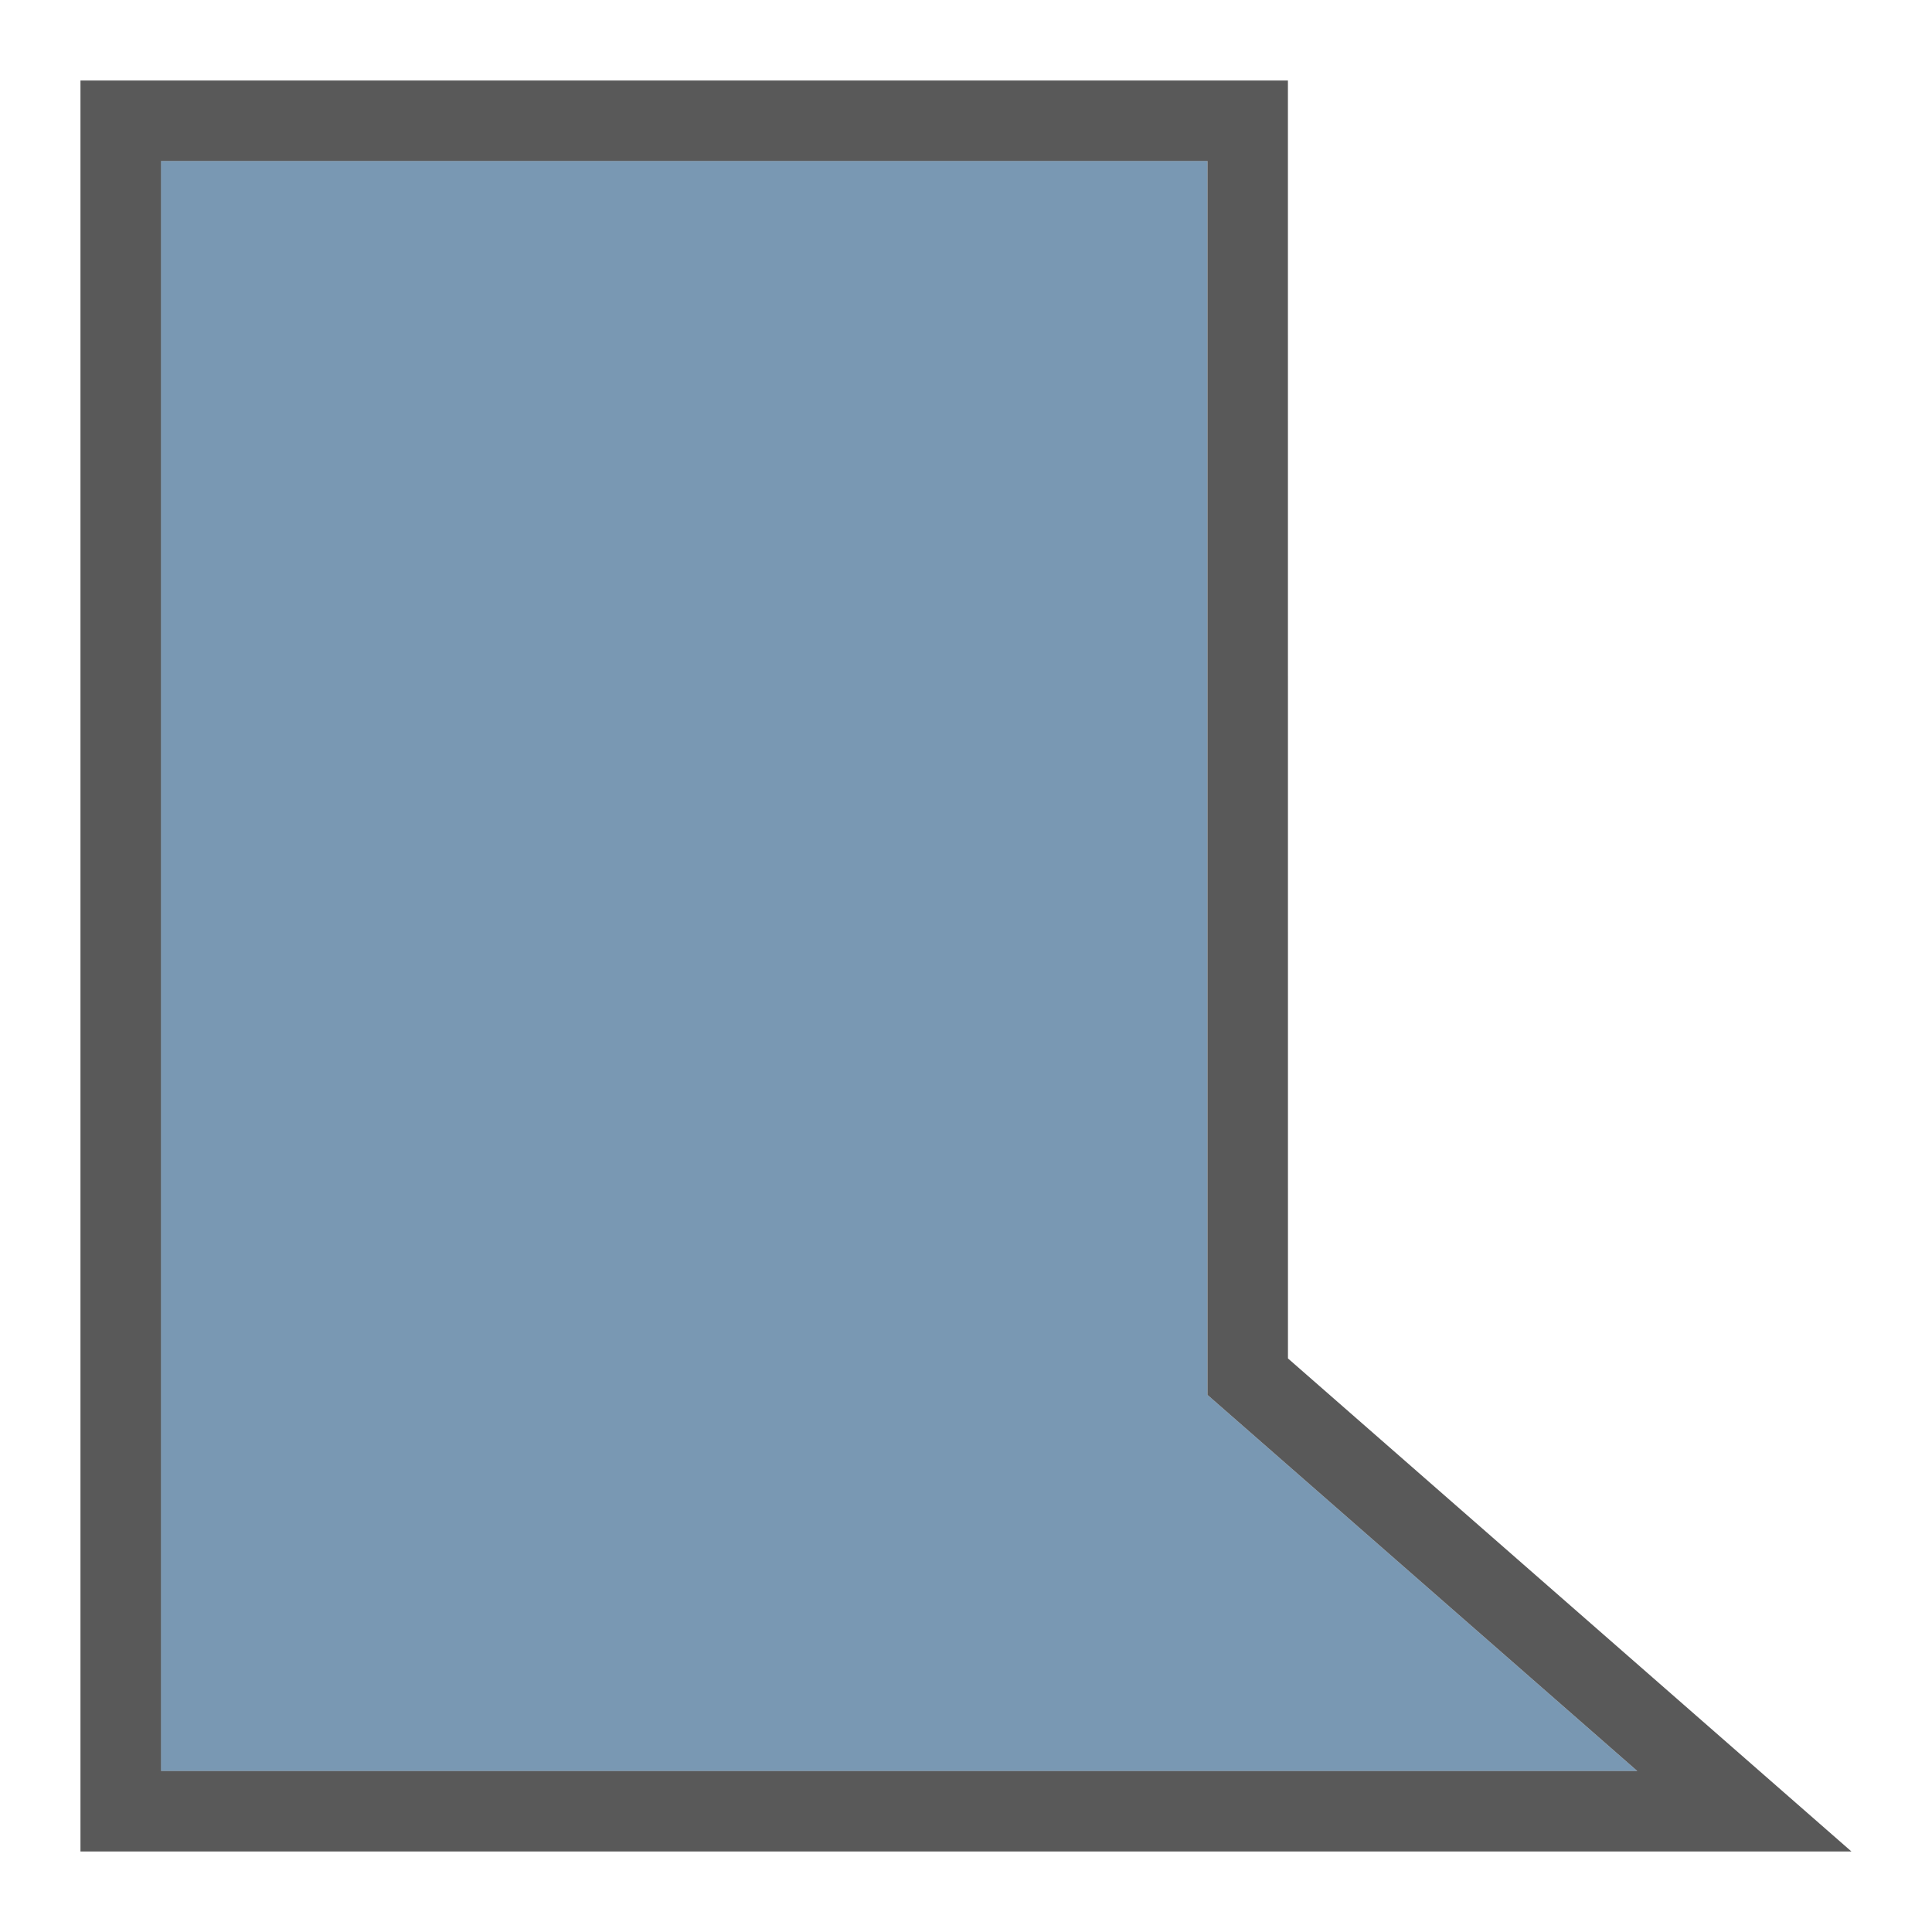
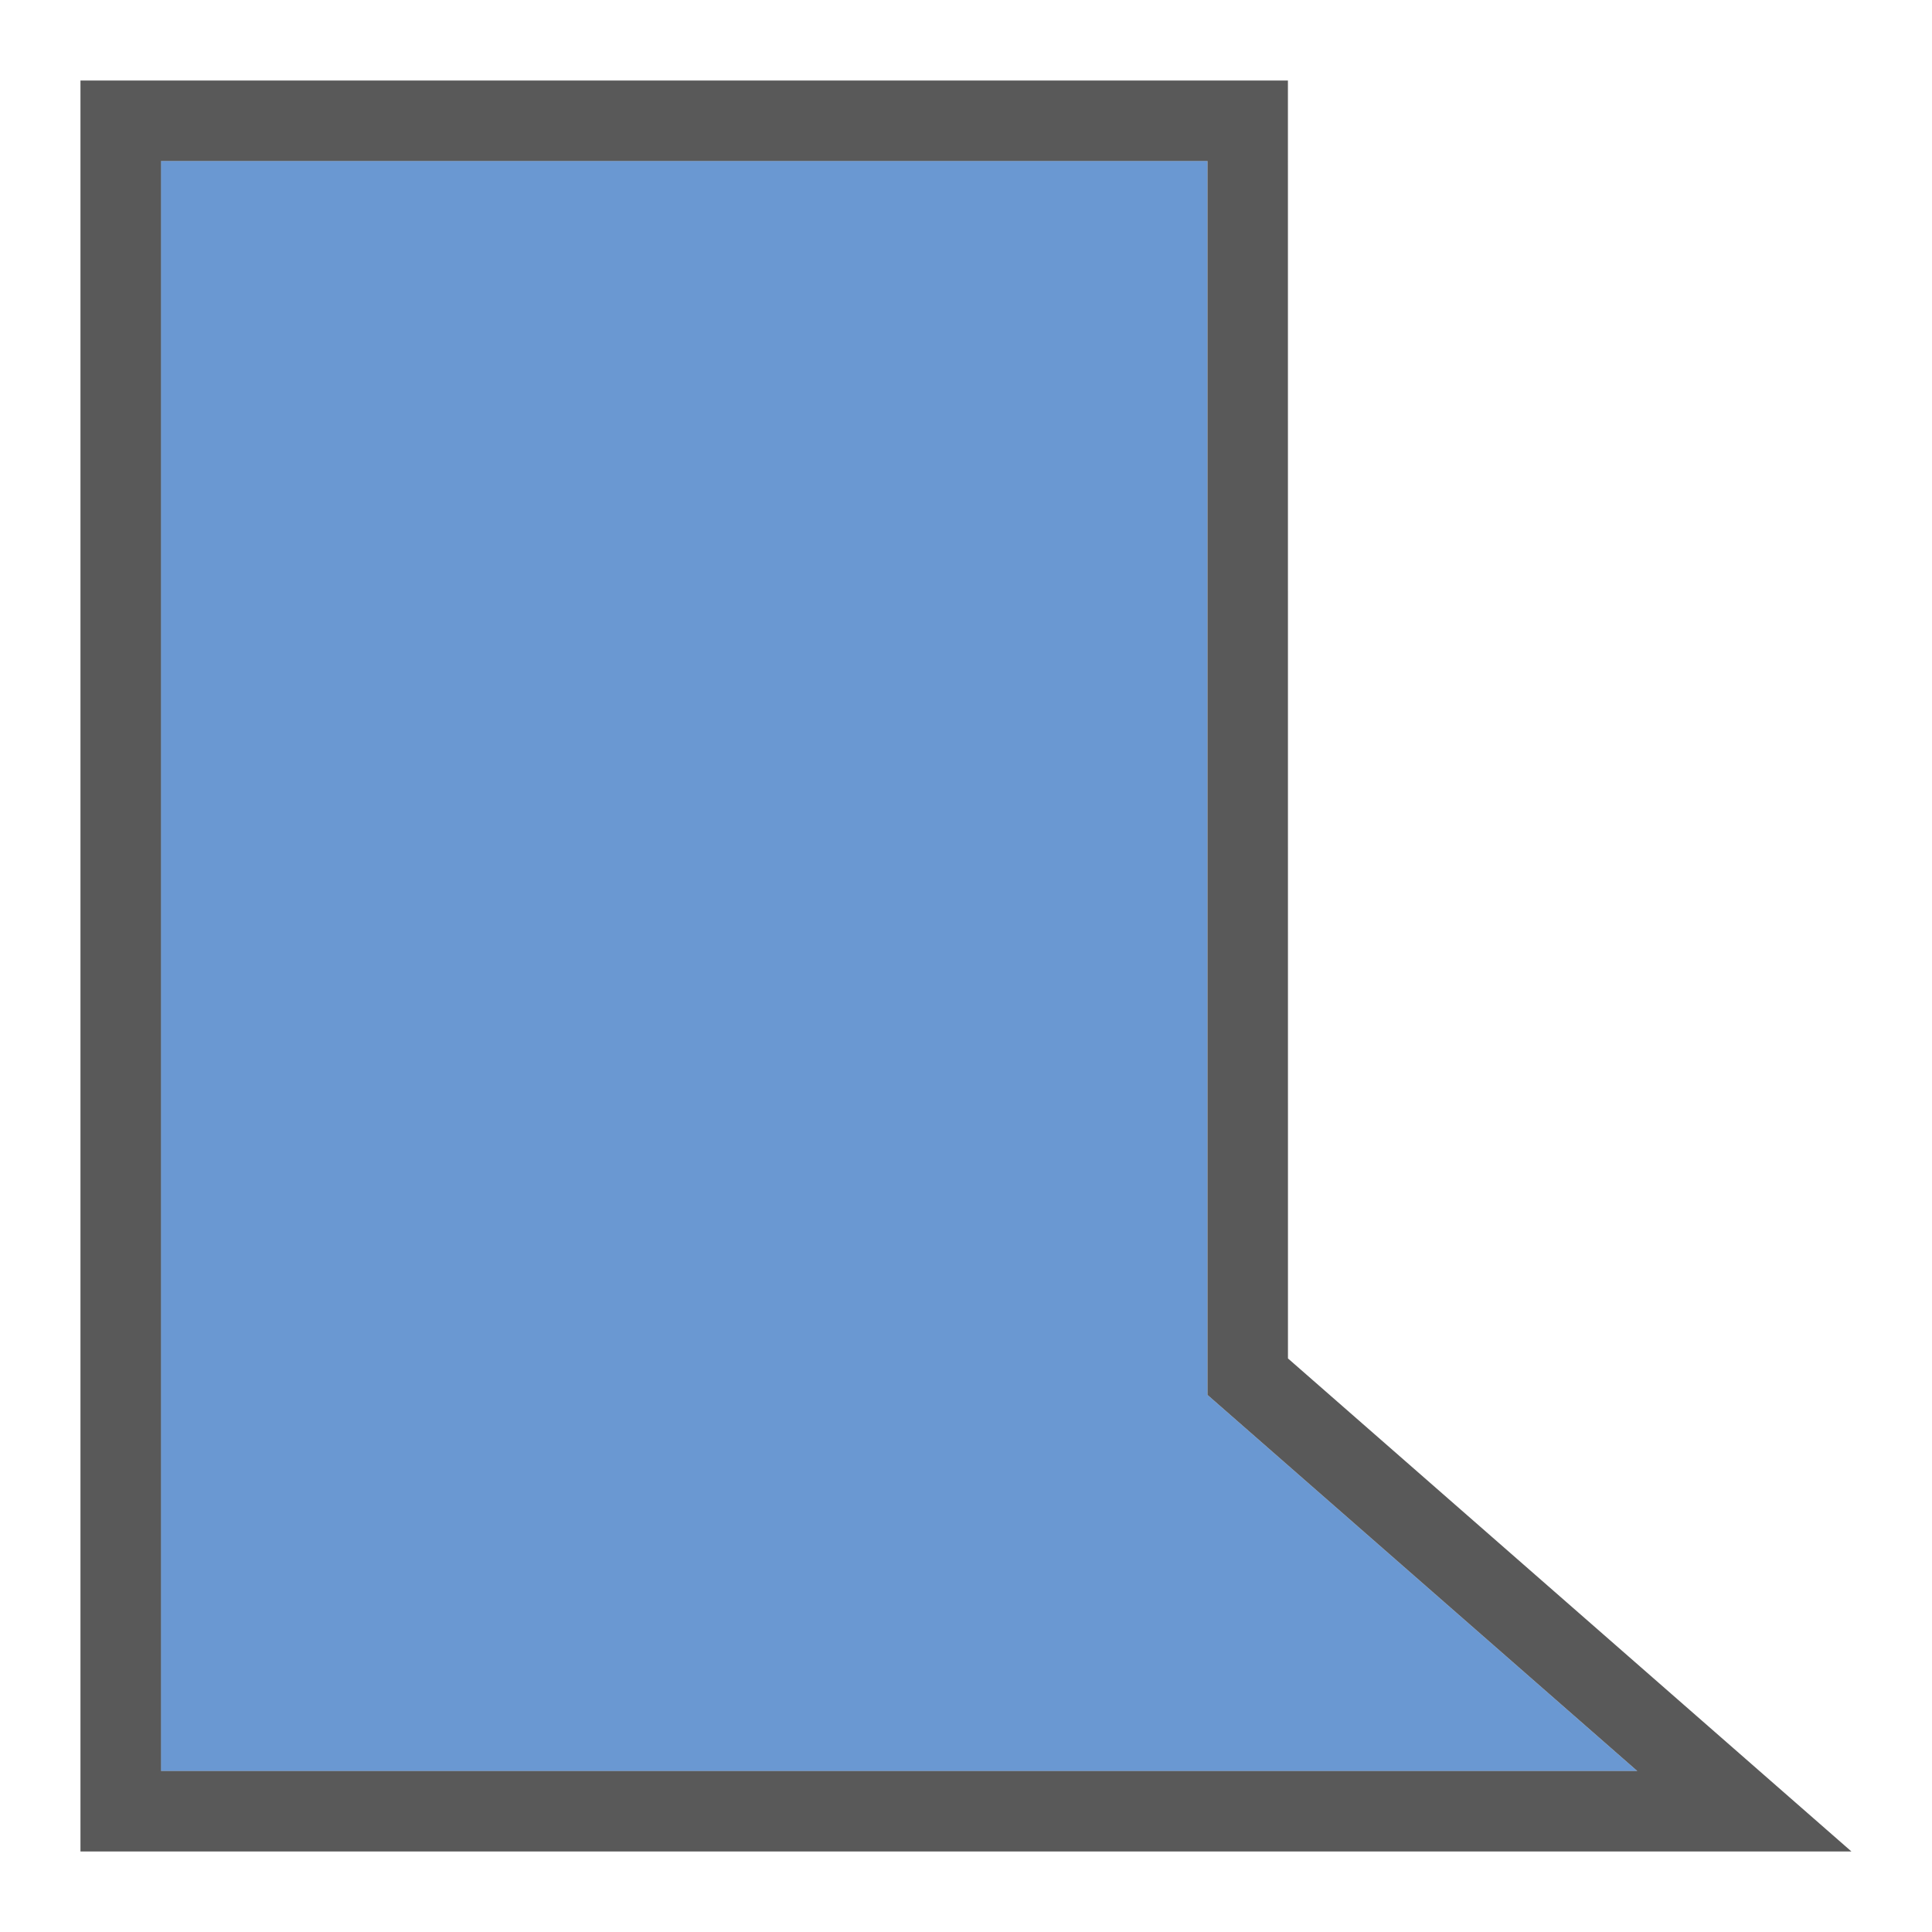
<svg xmlns="http://www.w3.org/2000/svg" width="24" height="24" id="svg11300" version="1.0" style="display:inline;enable-background:new">
  <defs id="defs3" />
  <g style="display:inline" id="layer1" transform="translate(0,-276)">
-     <path style="opacity:1;fill:#7998b3;fill-opacity:1;stroke:none" d="m 14.999,278 0,15.328 5.339,4.672 -18.339,0 0,-20 z" id="rect5188-0" />
+     <path style="opacity:1;fill:#6a98d2;fill-opacity:1;stroke:none" d="m 14.999,278 0,15.328 5.339,4.672 -18.339,0 0,-20 z" id="rect5188-0" />
    <path style="opacity:0.65;fill:#000000;fill-opacity:1;stroke:none" d="m 15.999,277 5.45e-4,15.875 7,6.125 -22,0 0,-22 z m -0.999,1 -13,0 0,20 18.339,0 -5.339,-4.672 z" id="rect5190-8" />
  </g>
</svg>
